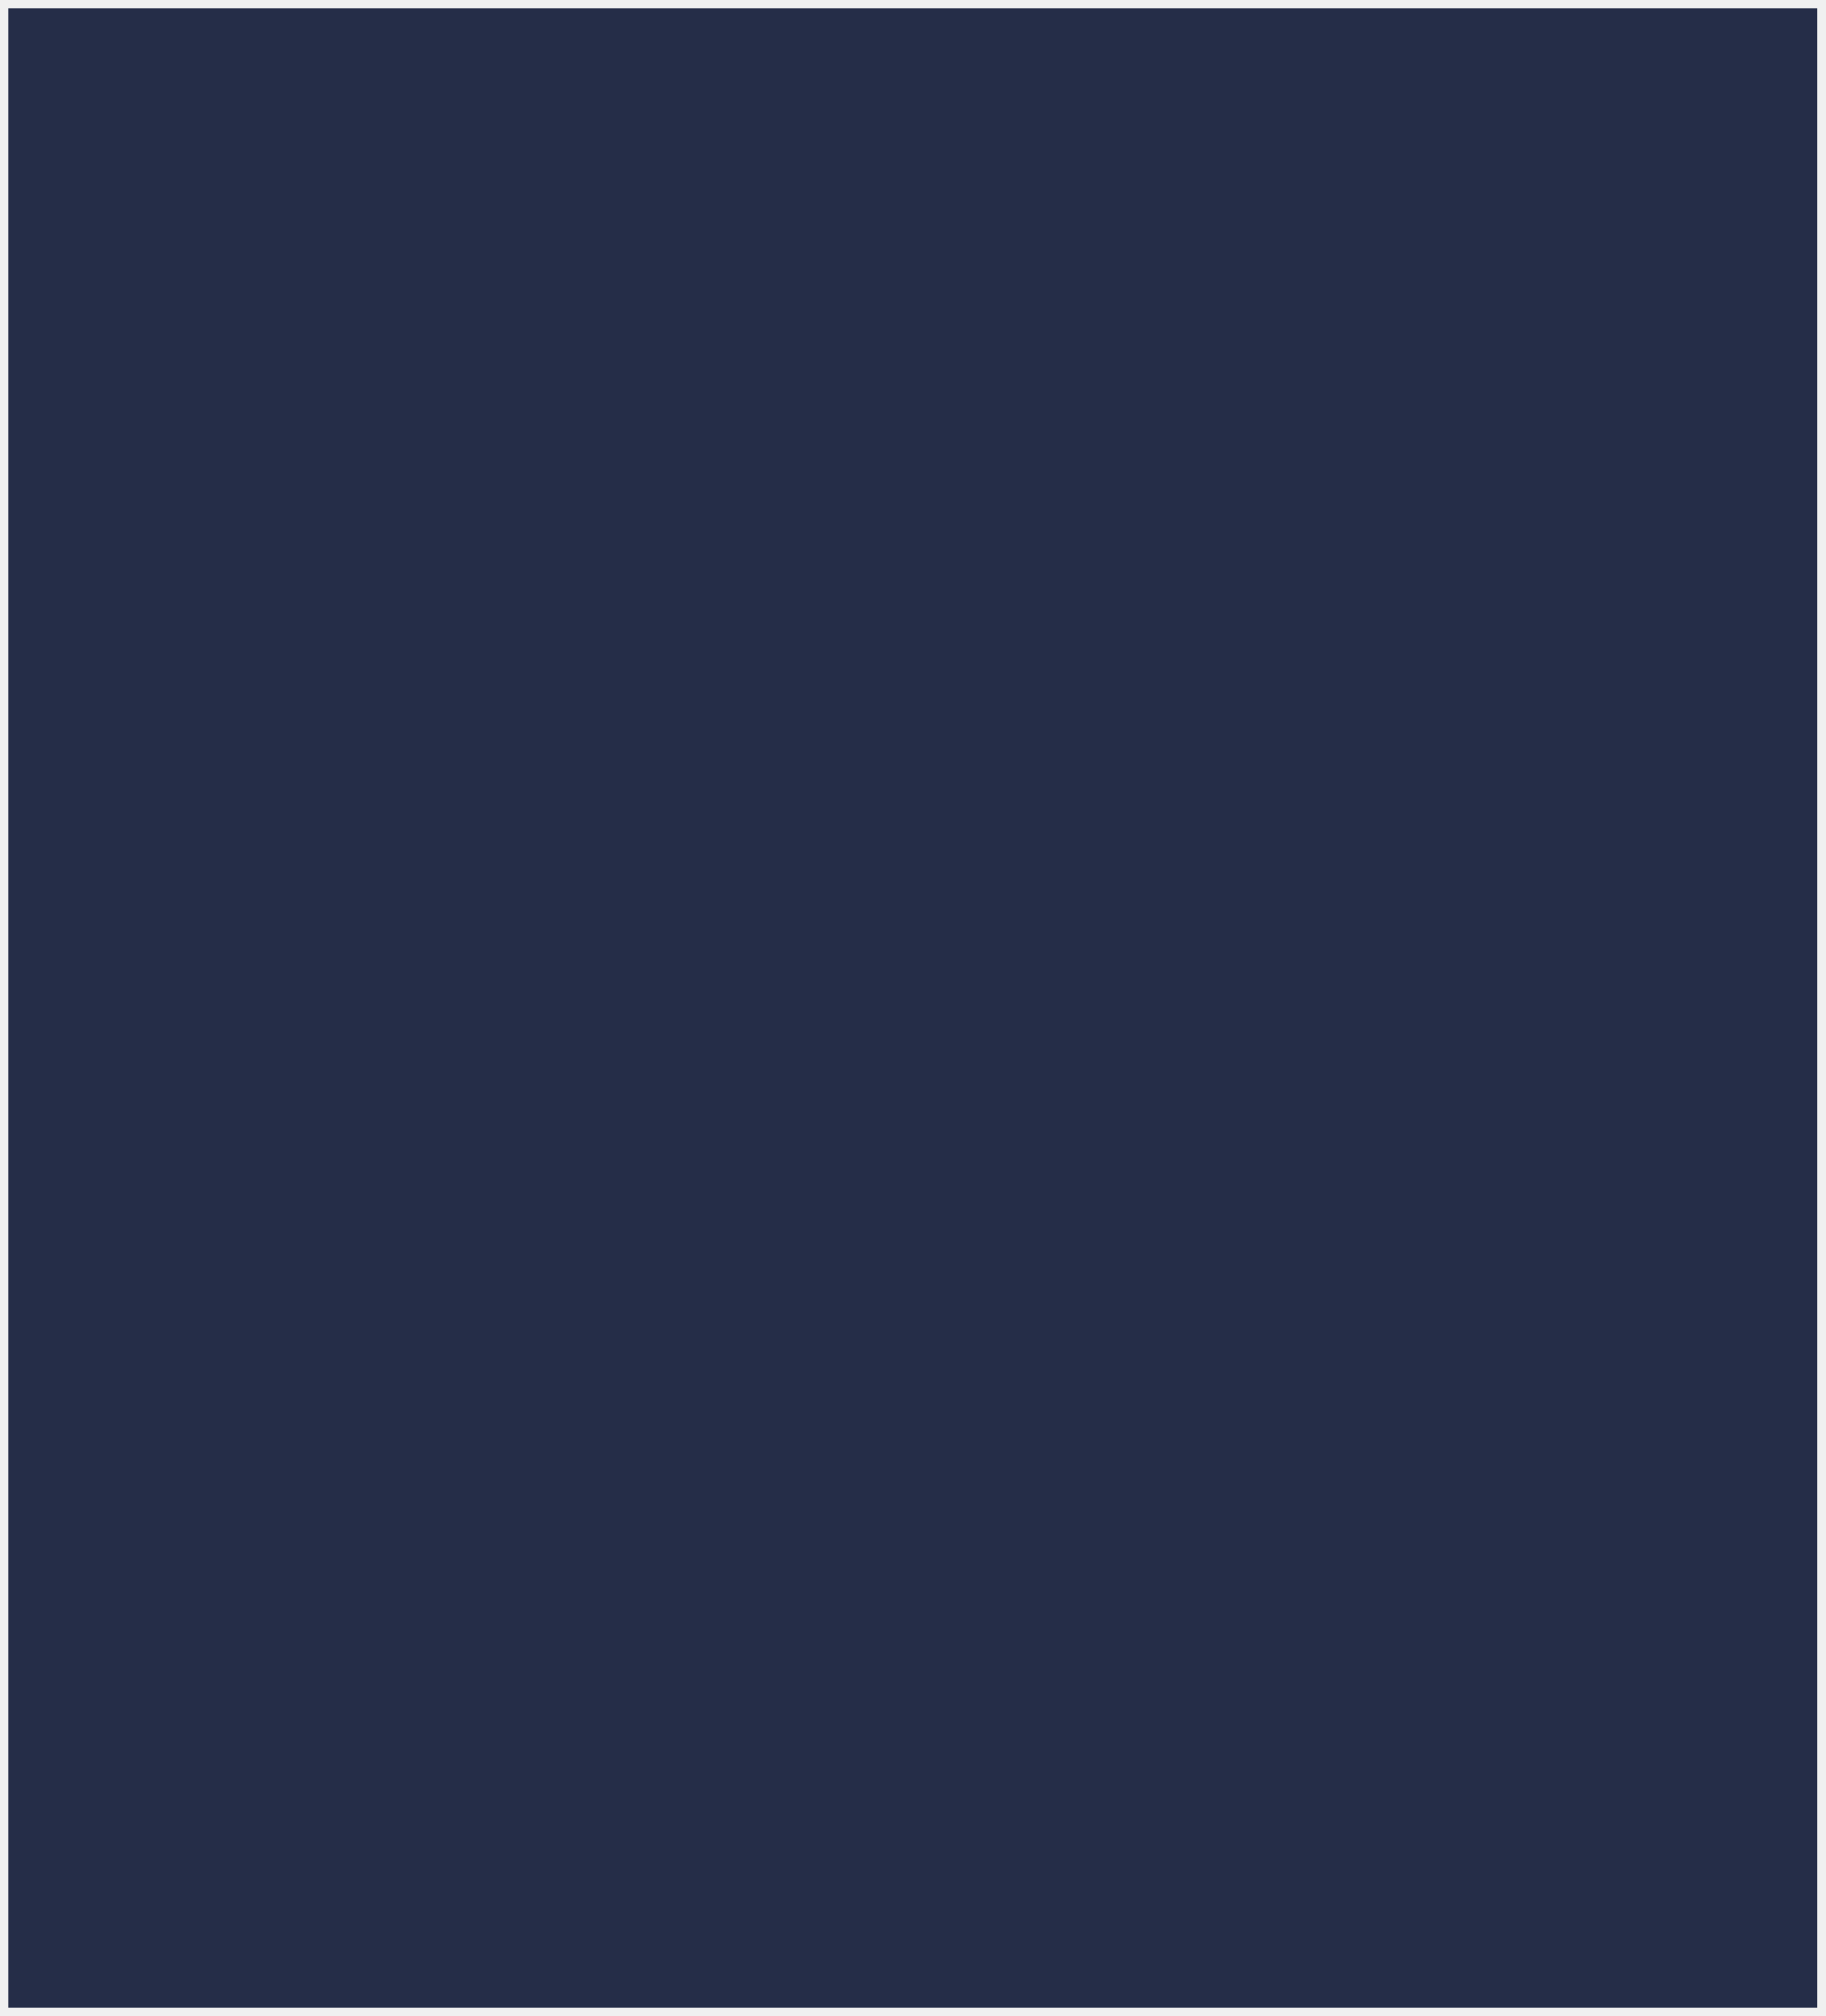
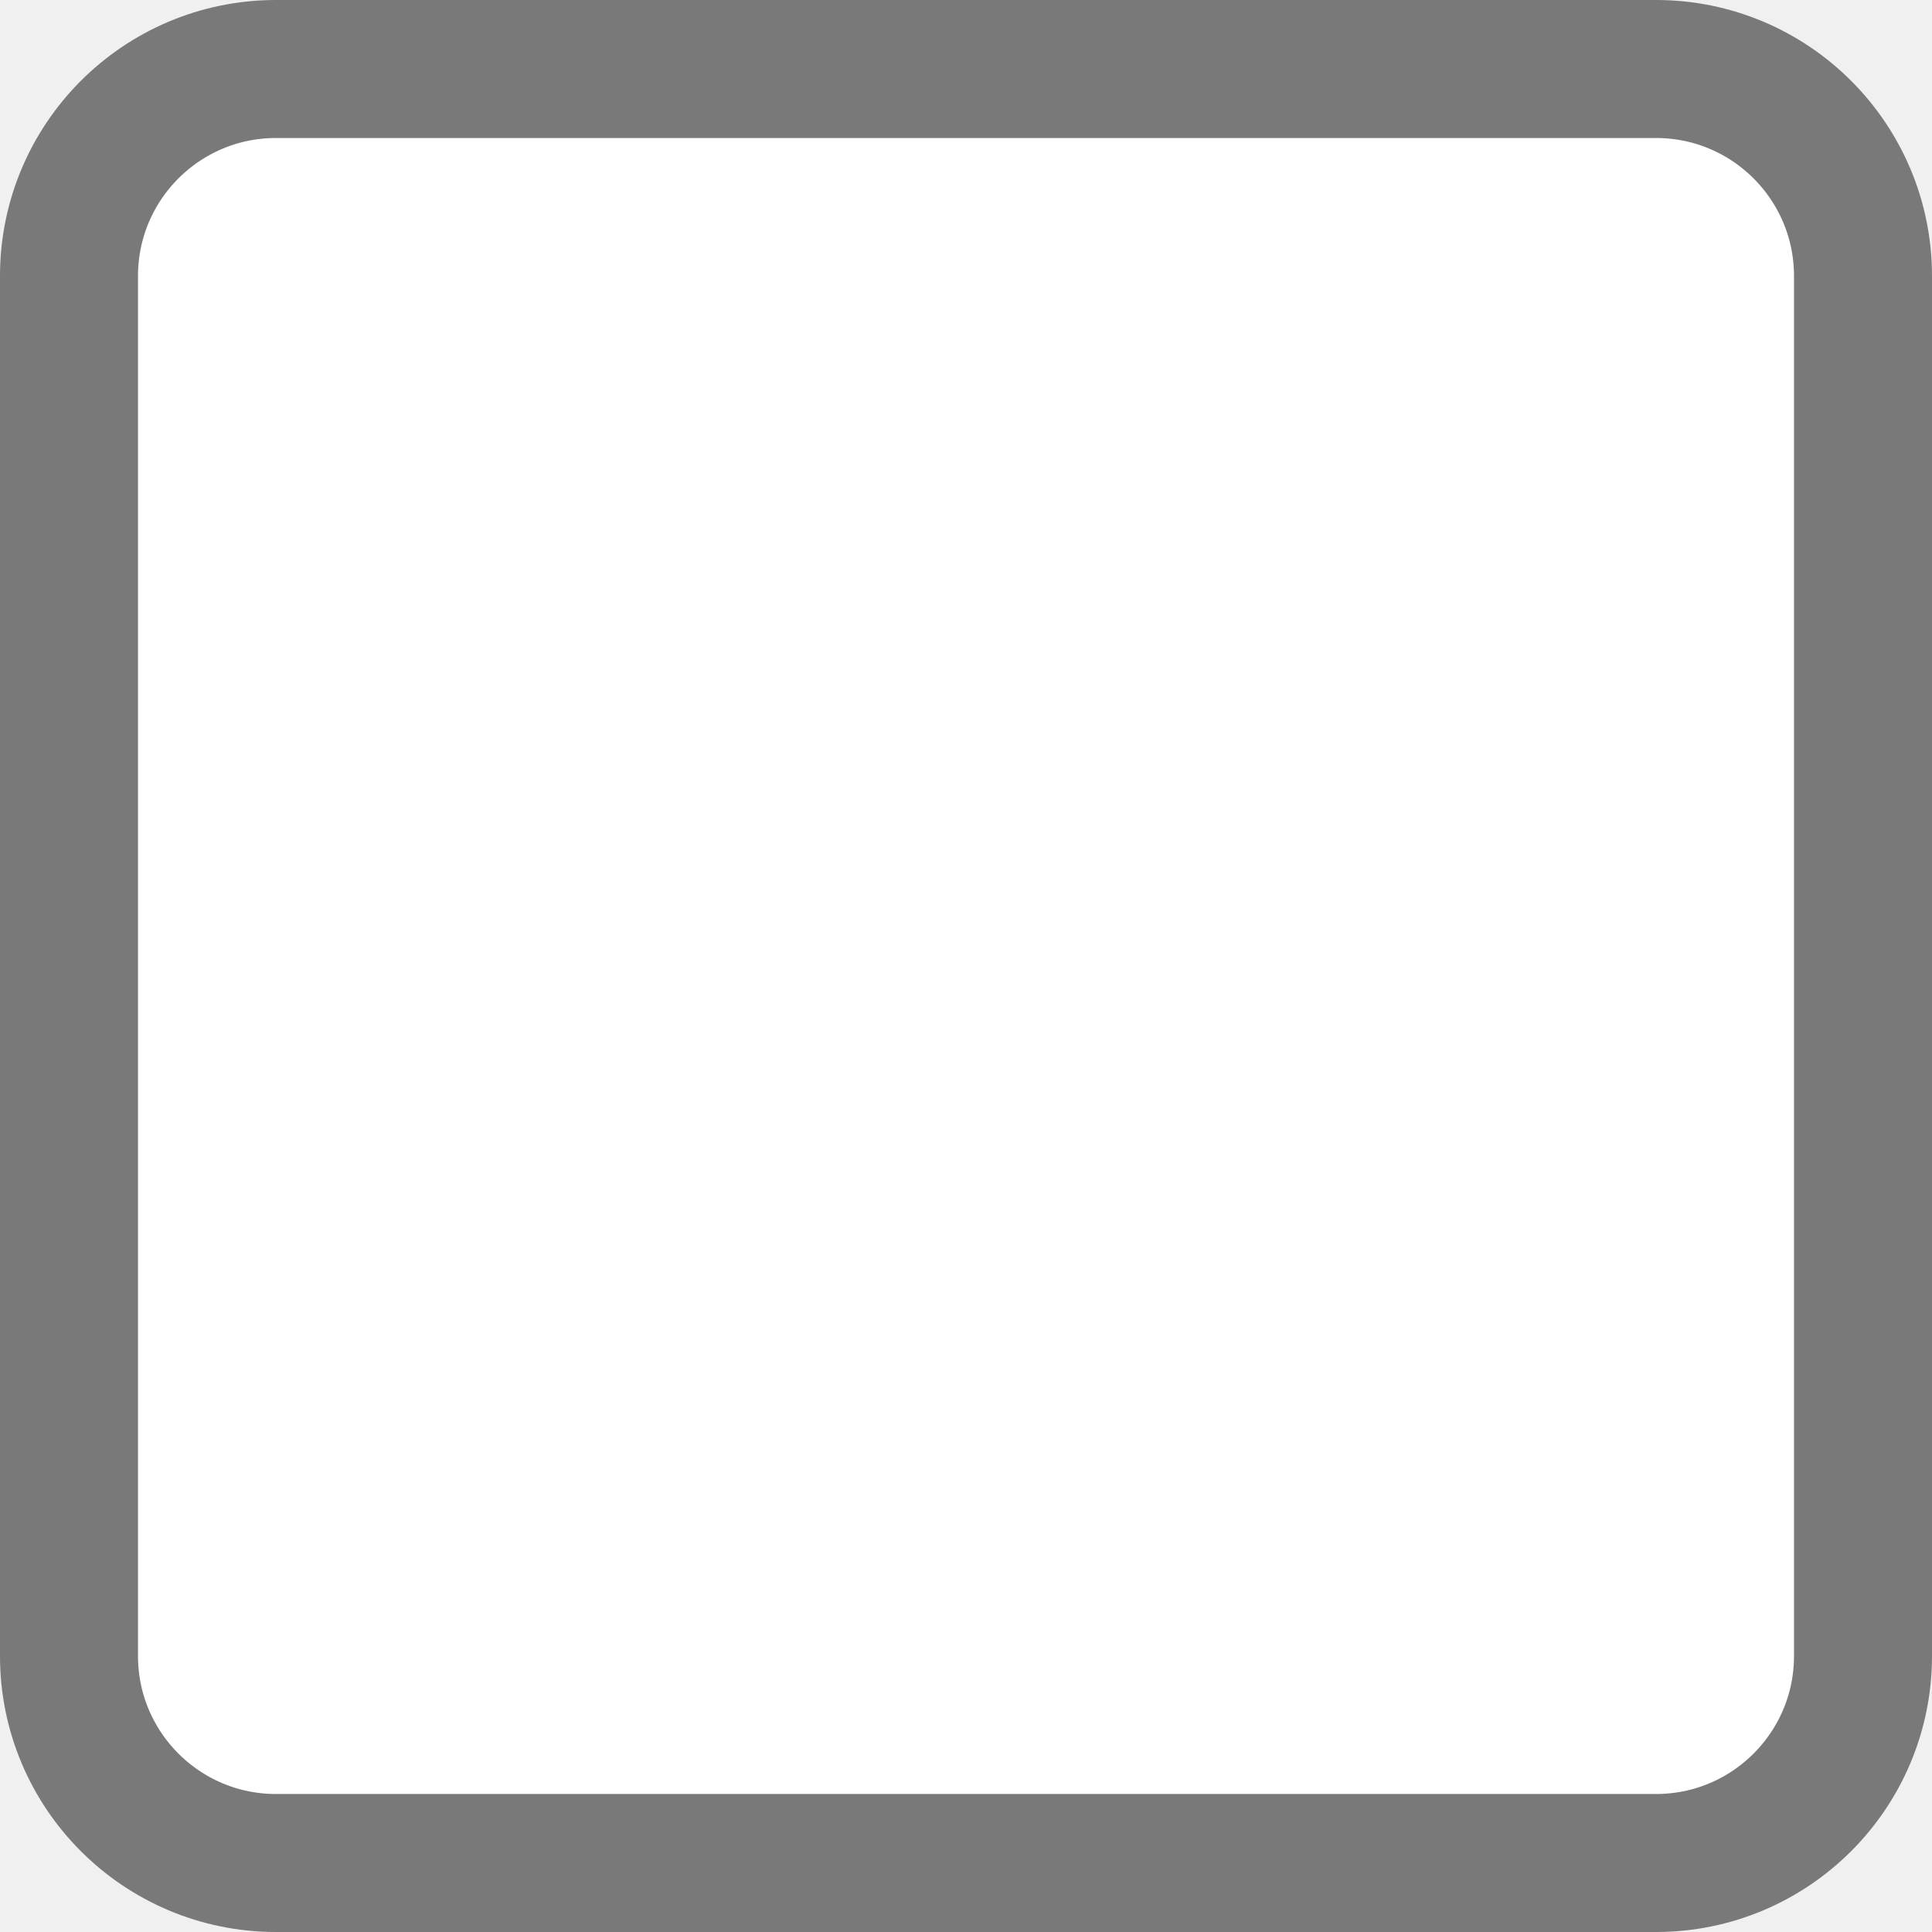
- <svg xmlns="http://www.w3.org/2000/svg" version="1.1" width="220px" height="243px">
-   <g transform="matrix(1 0 0 1 -233 -159 )">
-     <path d="M 234 160  L 452 160  L 452 401  L 234 401  L 234 160  Z " fill-rule="nonzero" fill="#252d48" stroke="none" />
-   </g>
+ <svg xmlns="http://www.w3.org/2000/svg" version="1.1" width="14px" height="14px" viewBox="94 241  14 14">
+   <path d="M 94.5 243  A 1.5 1.5 0 0 1 96 241.5 L 106 241.5  A 1.5 1.5 0 0 1 107.5 243 L 107.5 253  A 1.5 1.5 0 0 1 106 254.5 L 96 254.5  A 1.5 1.5 0 0 1 94.5 253 L 94.5 243  Z " fill-rule="nonzero" fill="#ffffff" stroke="none" />
+   <path d="M 94.5 243  A 1.5 1.5 0 0 1 96 241.5 L 106 241.5  A 1.5 1.5 0 0 1 107.5 243 L 107.5 253  A 1.5 1.5 0 0 1 106 254.5 L 96 254.5  A 1.5 1.5 0 0 1 94.5 253 L 94.5 243  Z " stroke-width="1" stroke="#797979" fill="none" />
</svg>
